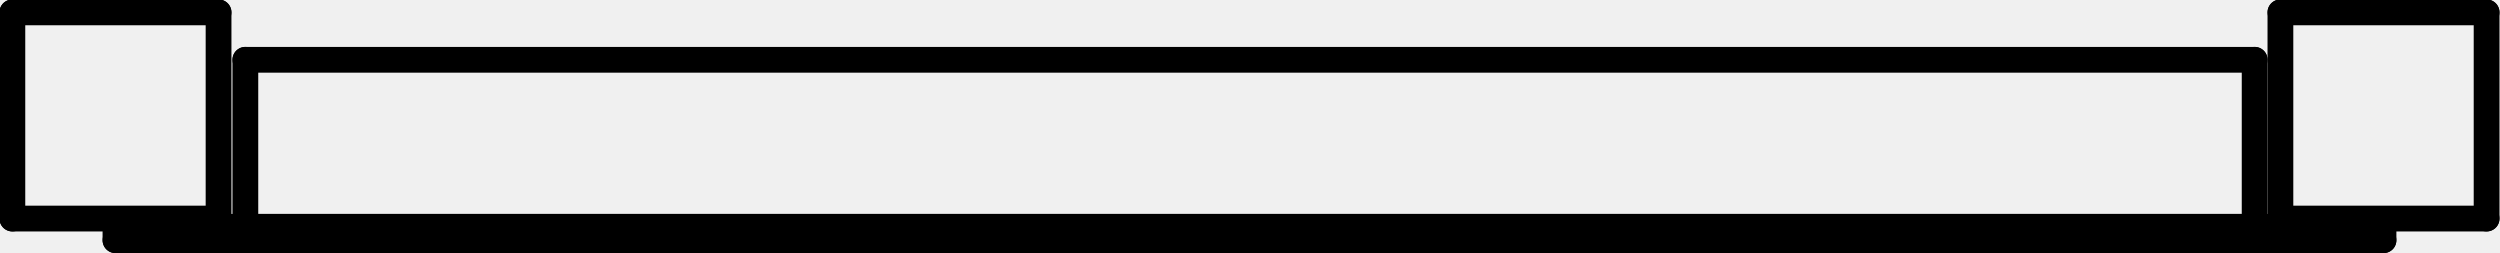
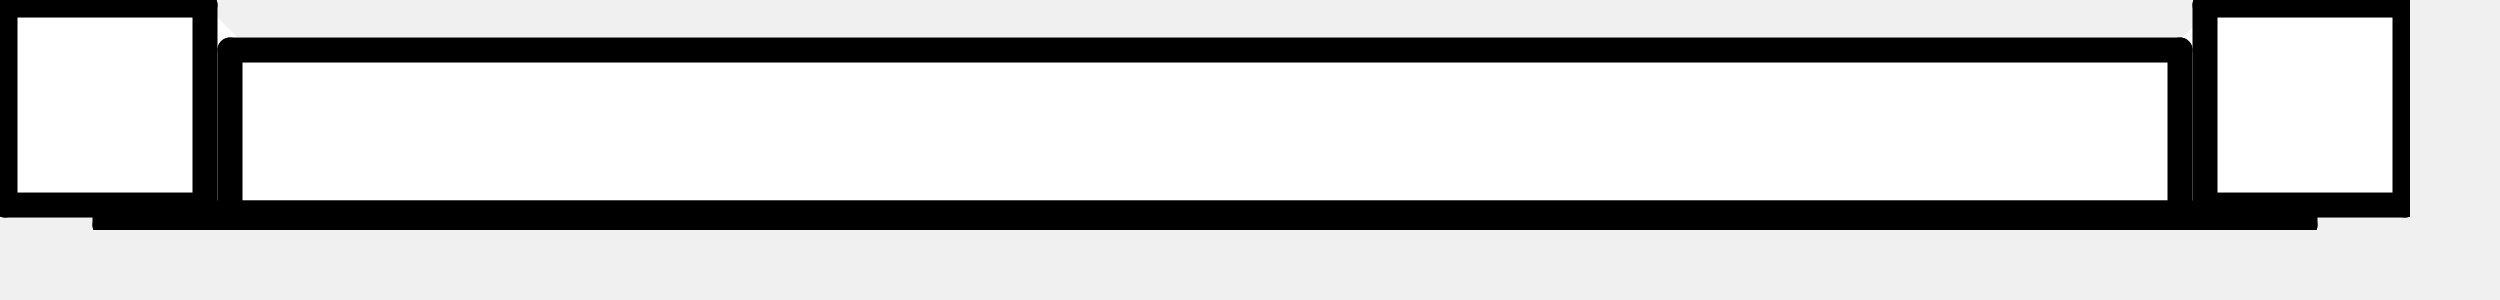
- <svg xmlns="http://www.w3.org/2000/svg" id="Layer_2" data-name="Layer 2" viewBox="0 0 24.25 2.45">
+ <svg xmlns="http://www.w3.org/2000/svg" width="25" height="3" viewBox="0 0 25 3" fill="none">
+   <g clip-path="url(#clip0_788_1894)">
+     <path d="M0.05 0.05H2.05L2.4 0.4H21.8L22.1 0.1H24.05V2.05H0.05V0.05Z" fill="white" />
+     <path d="M23.05 2.13V2.25" stroke="black" stroke-width="0.25" stroke-linecap="round" stroke-linejoin="round" />
+     <path d="M23.05 2.25H1.05" stroke="black" stroke-width="0.25" stroke-linecap="round" stroke-linejoin="round" />
+     <path d="M1.05 2.25V2.13" stroke="black" stroke-width="0.25" stroke-linecap="round" stroke-linejoin="round" />
+     <path d="M1.05 2.13H23.05" stroke="black" stroke-width="0.25" stroke-linecap="round" stroke-linejoin="round" />
+     <path d="M21.8 0.5V2.13" stroke="black" stroke-width="0.25" stroke-linecap="round" stroke-linejoin="round" />
+     <path d="M21.8 2.13H2.3" stroke="black" stroke-width="0.25" stroke-linecap="round" stroke-linejoin="round" />
+     <path d="M2.3 2.13V0.5" stroke="black" stroke-width="0.25" stroke-linecap="round" stroke-linejoin="round" />
+     <path d="M2.3 0.5H21.8" stroke="black" stroke-width="0.25" stroke-linecap="round" stroke-linejoin="round" />
+     <path d="M0.05 0.05H2.05" stroke="black" stroke-width="0.25" stroke-linecap="round" stroke-linejoin="round" />
+     <path d="M2.05 0.05V2.05" stroke="black" stroke-width="0.25" stroke-linecap="round" stroke-linejoin="round" />
+     <path d="M2.05 2.05H0.05" stroke="black" stroke-width="0.25" stroke-linecap="round" stroke-linejoin="round" />
+     <path d="M0.05 2.05V0.05" stroke="black" stroke-width="0.25" stroke-linecap="round" stroke-linejoin="round" />
+     <path d="M22.05 0.05H24.05" stroke="black" stroke-width="0.25" stroke-linecap="round" stroke-linejoin="round" />
+     <path d="M24.05 0.05V2.05" stroke="black" stroke-width="0.25" stroke-linecap="round" stroke-linejoin="round" />
+     <path d="M24.05 2.05H22.05" stroke="black" stroke-width="0.25" stroke-linecap="round" stroke-linejoin="round" />
+     <path d="M22.05 2.05V0.05" stroke="black" stroke-width="0.25" stroke-linecap="round" stroke-linejoin="round" />
+   </g>
  <defs>
-     <style>
-       .cls-1 {
-         fill: none;
-         stroke: #000;
-         stroke-linecap: round;
-         stroke-linejoin: round;
-         stroke-width: .25px;
-       }
-     </style>
+     <clipPath id="clip0_788_1894">
+       <rect width="24.1" height="2.3" fill="white" />
+     </clipPath>
  </defs>
-   <g id="Default">
-     <g id="LINE">
-       <line class="cls-1" x1="23.12" y1="2.2" x2="23.12" y2="2.33" />
-     </g>
-     <g id="LINE-2" data-name="LINE">
-       <line class="cls-1" x1="23.12" y1="2.33" x2="1.12" y2="2.33" />
-     </g>
-     <g id="LINE-3" data-name="LINE">
-       <line class="cls-1" x1="1.12" y1="2.33" x2="1.12" y2="2.2" />
-     </g>
-     <g id="LINE-4" data-name="LINE">
-       <line class="cls-1" x1="1.12" y1="2.2" x2="23.12" y2="2.2" />
-     </g>
-     <g id="LINE-5" data-name="LINE">
-       <line class="cls-1" x1="21.87" y1=".58" x2="21.87" y2="2.2" />
-     </g>
-     <g id="LINE-6" data-name="LINE">
-       <line class="cls-1" x1="21.87" y1="2.2" x2="2.38" y2="2.2" />
-     </g>
-     <g id="LINE-7" data-name="LINE">
-       <line class="cls-1" x1="2.38" y1="2.2" x2="2.38" y2=".58" />
-     </g>
-     <g id="LINE-8" data-name="LINE">
-       <line class="cls-1" x1="2.38" y1=".58" x2="21.87" y2=".58" />
-     </g>
-     <g id="LINE-9" data-name="LINE">
-       <line class="cls-1" x1=".12" y1=".12" x2="2.12" y2=".12" />
-     </g>
-     <g id="LINE-10" data-name="LINE">
-       <line class="cls-1" x1="2.12" y1=".12" x2="2.12" y2="2.12" />
-     </g>
-     <g id="LINE-11" data-name="LINE">
-       <line class="cls-1" x1="2.12" y1="2.12" x2=".12" y2="2.12" />
-     </g>
-     <g id="LINE-12" data-name="LINE">
-       <line class="cls-1" x1=".12" y1="2.12" x2=".12" y2=".12" />
-     </g>
-     <g id="LINE-13" data-name="LINE">
-       <line class="cls-1" x1="22.12" y1=".12" x2="24.12" y2=".12" />
-     </g>
-     <g id="LINE-14" data-name="LINE">
-       <line class="cls-1" x1="24.12" y1=".12" x2="24.12" y2="2.12" />
-     </g>
-     <g id="LINE-15" data-name="LINE">
-       <line class="cls-1" x1="24.12" y1="2.12" x2="22.12" y2="2.12" />
-     </g>
-     <g id="LINE-16" data-name="LINE">
-       <line class="cls-1" x1="22.12" y1="2.12" x2="22.12" y2=".12" />
-     </g>
-   </g>
</svg>
